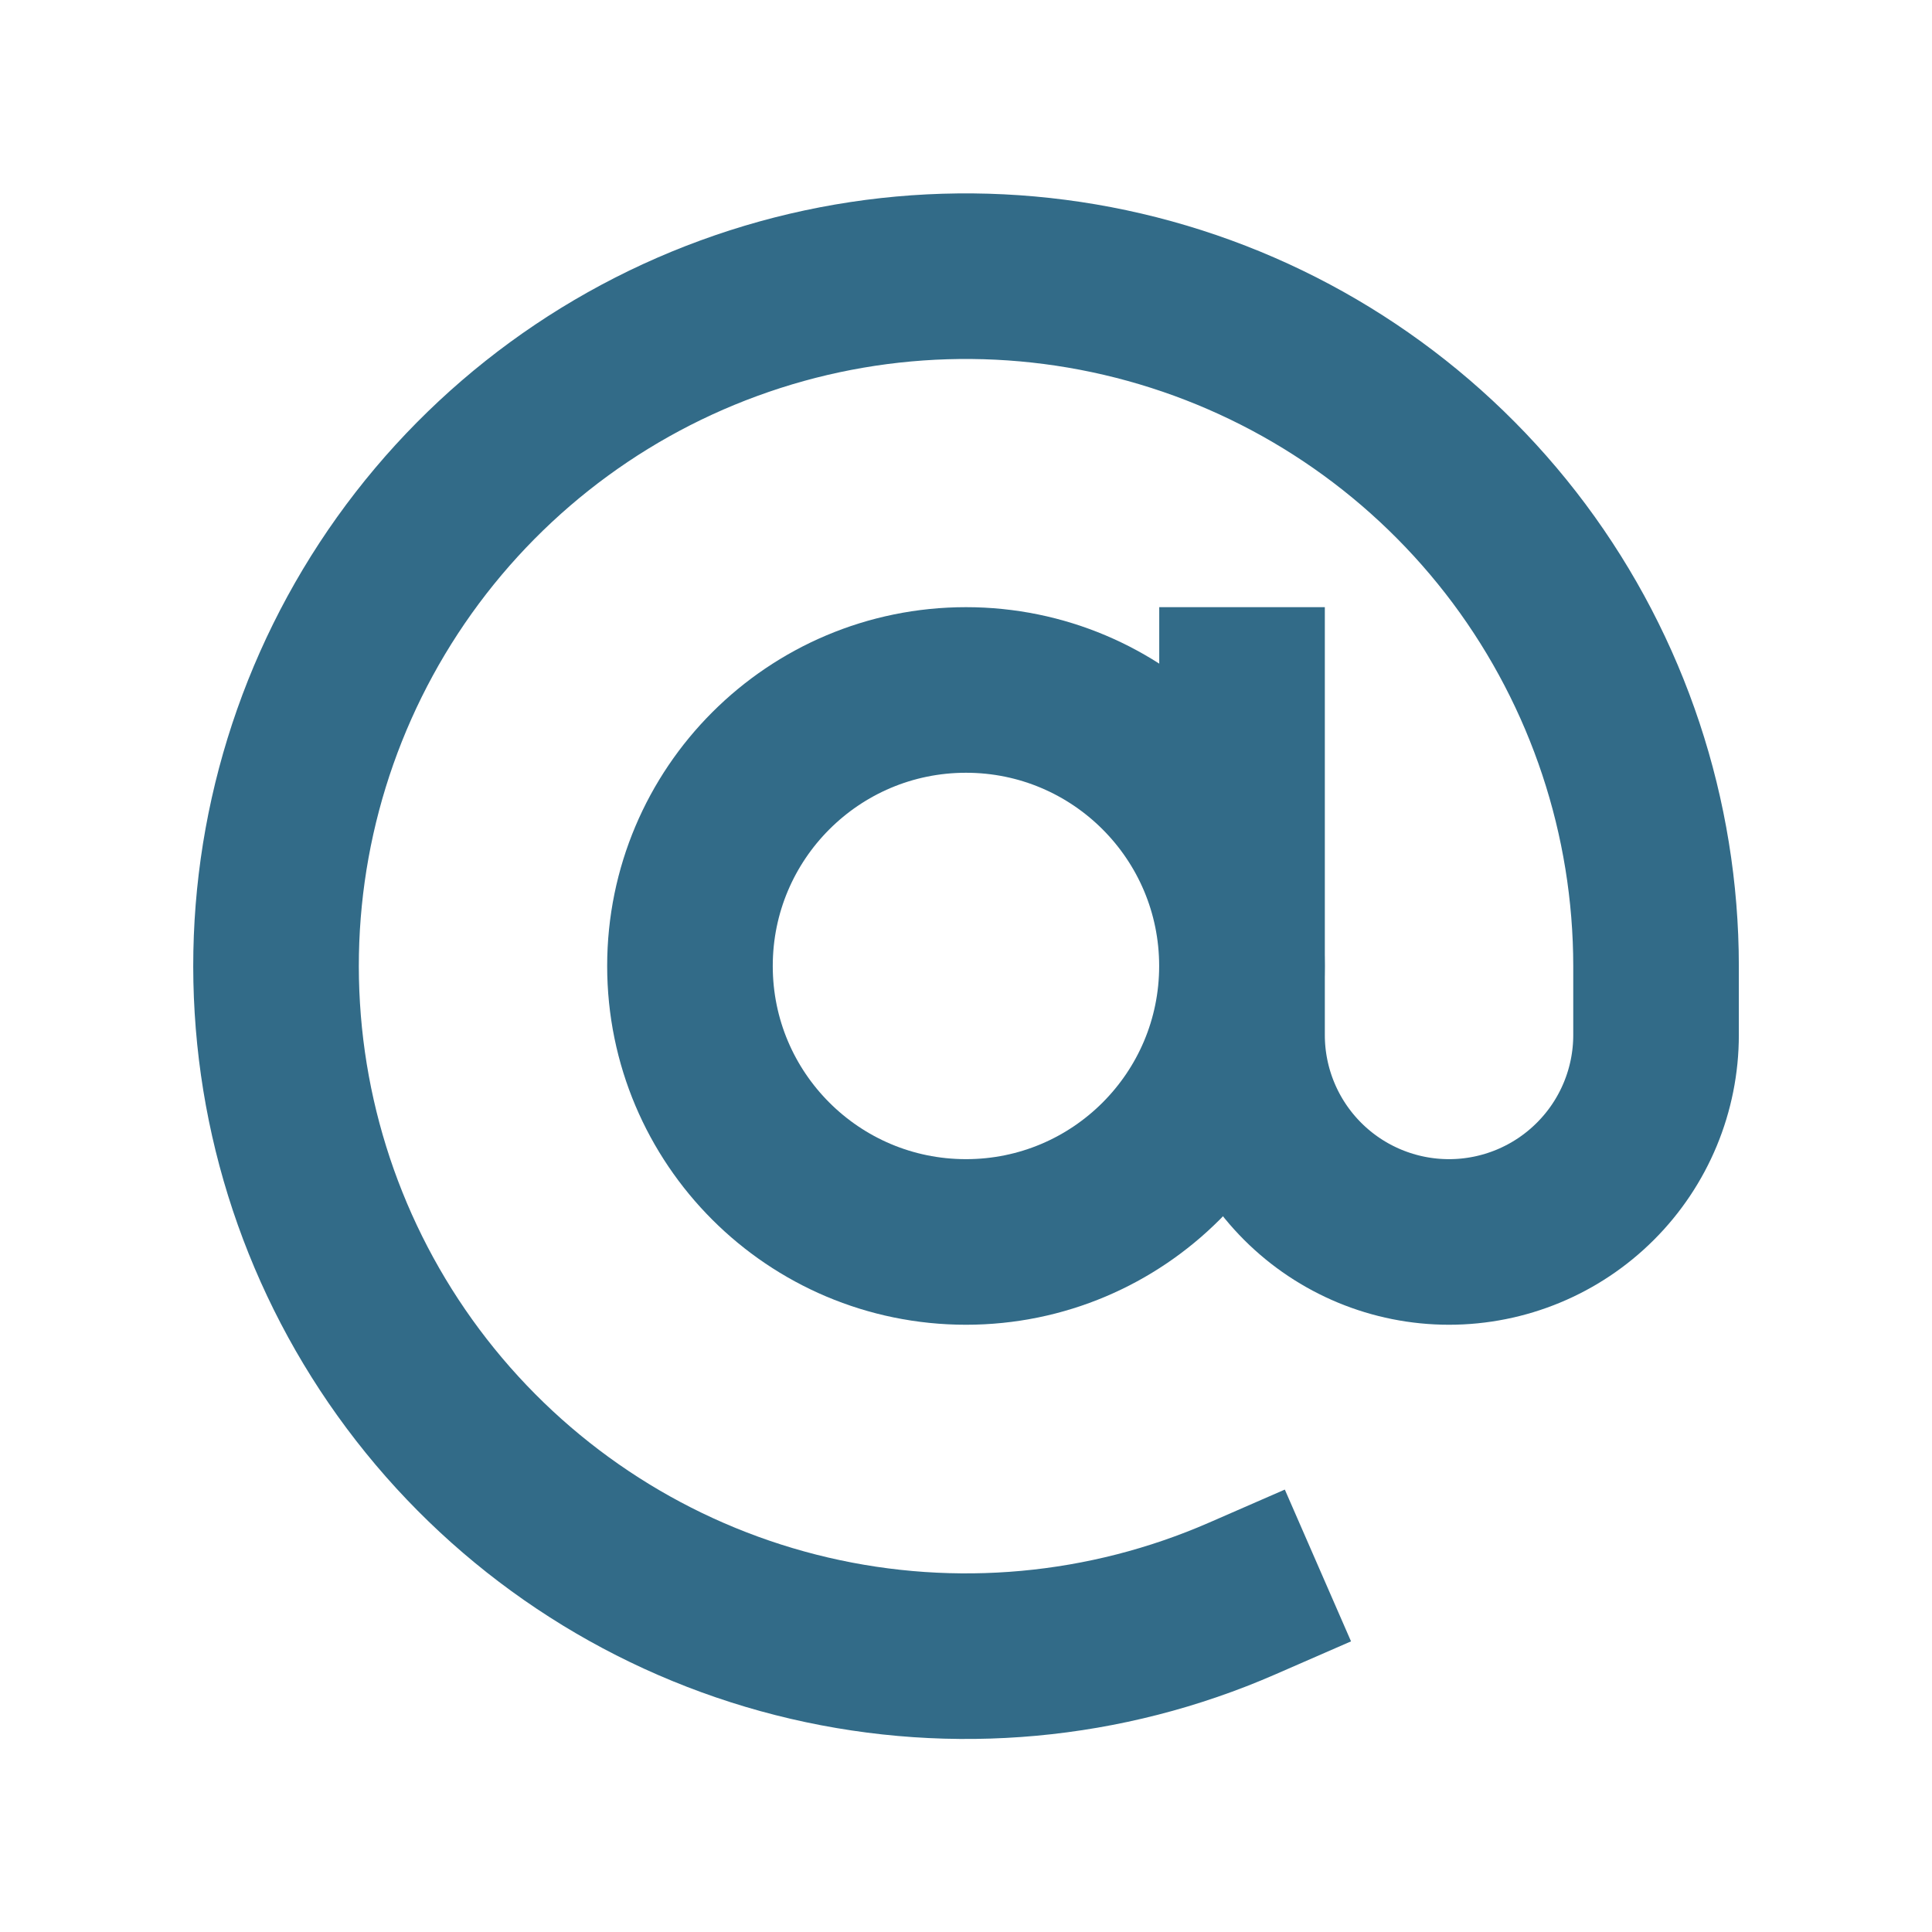
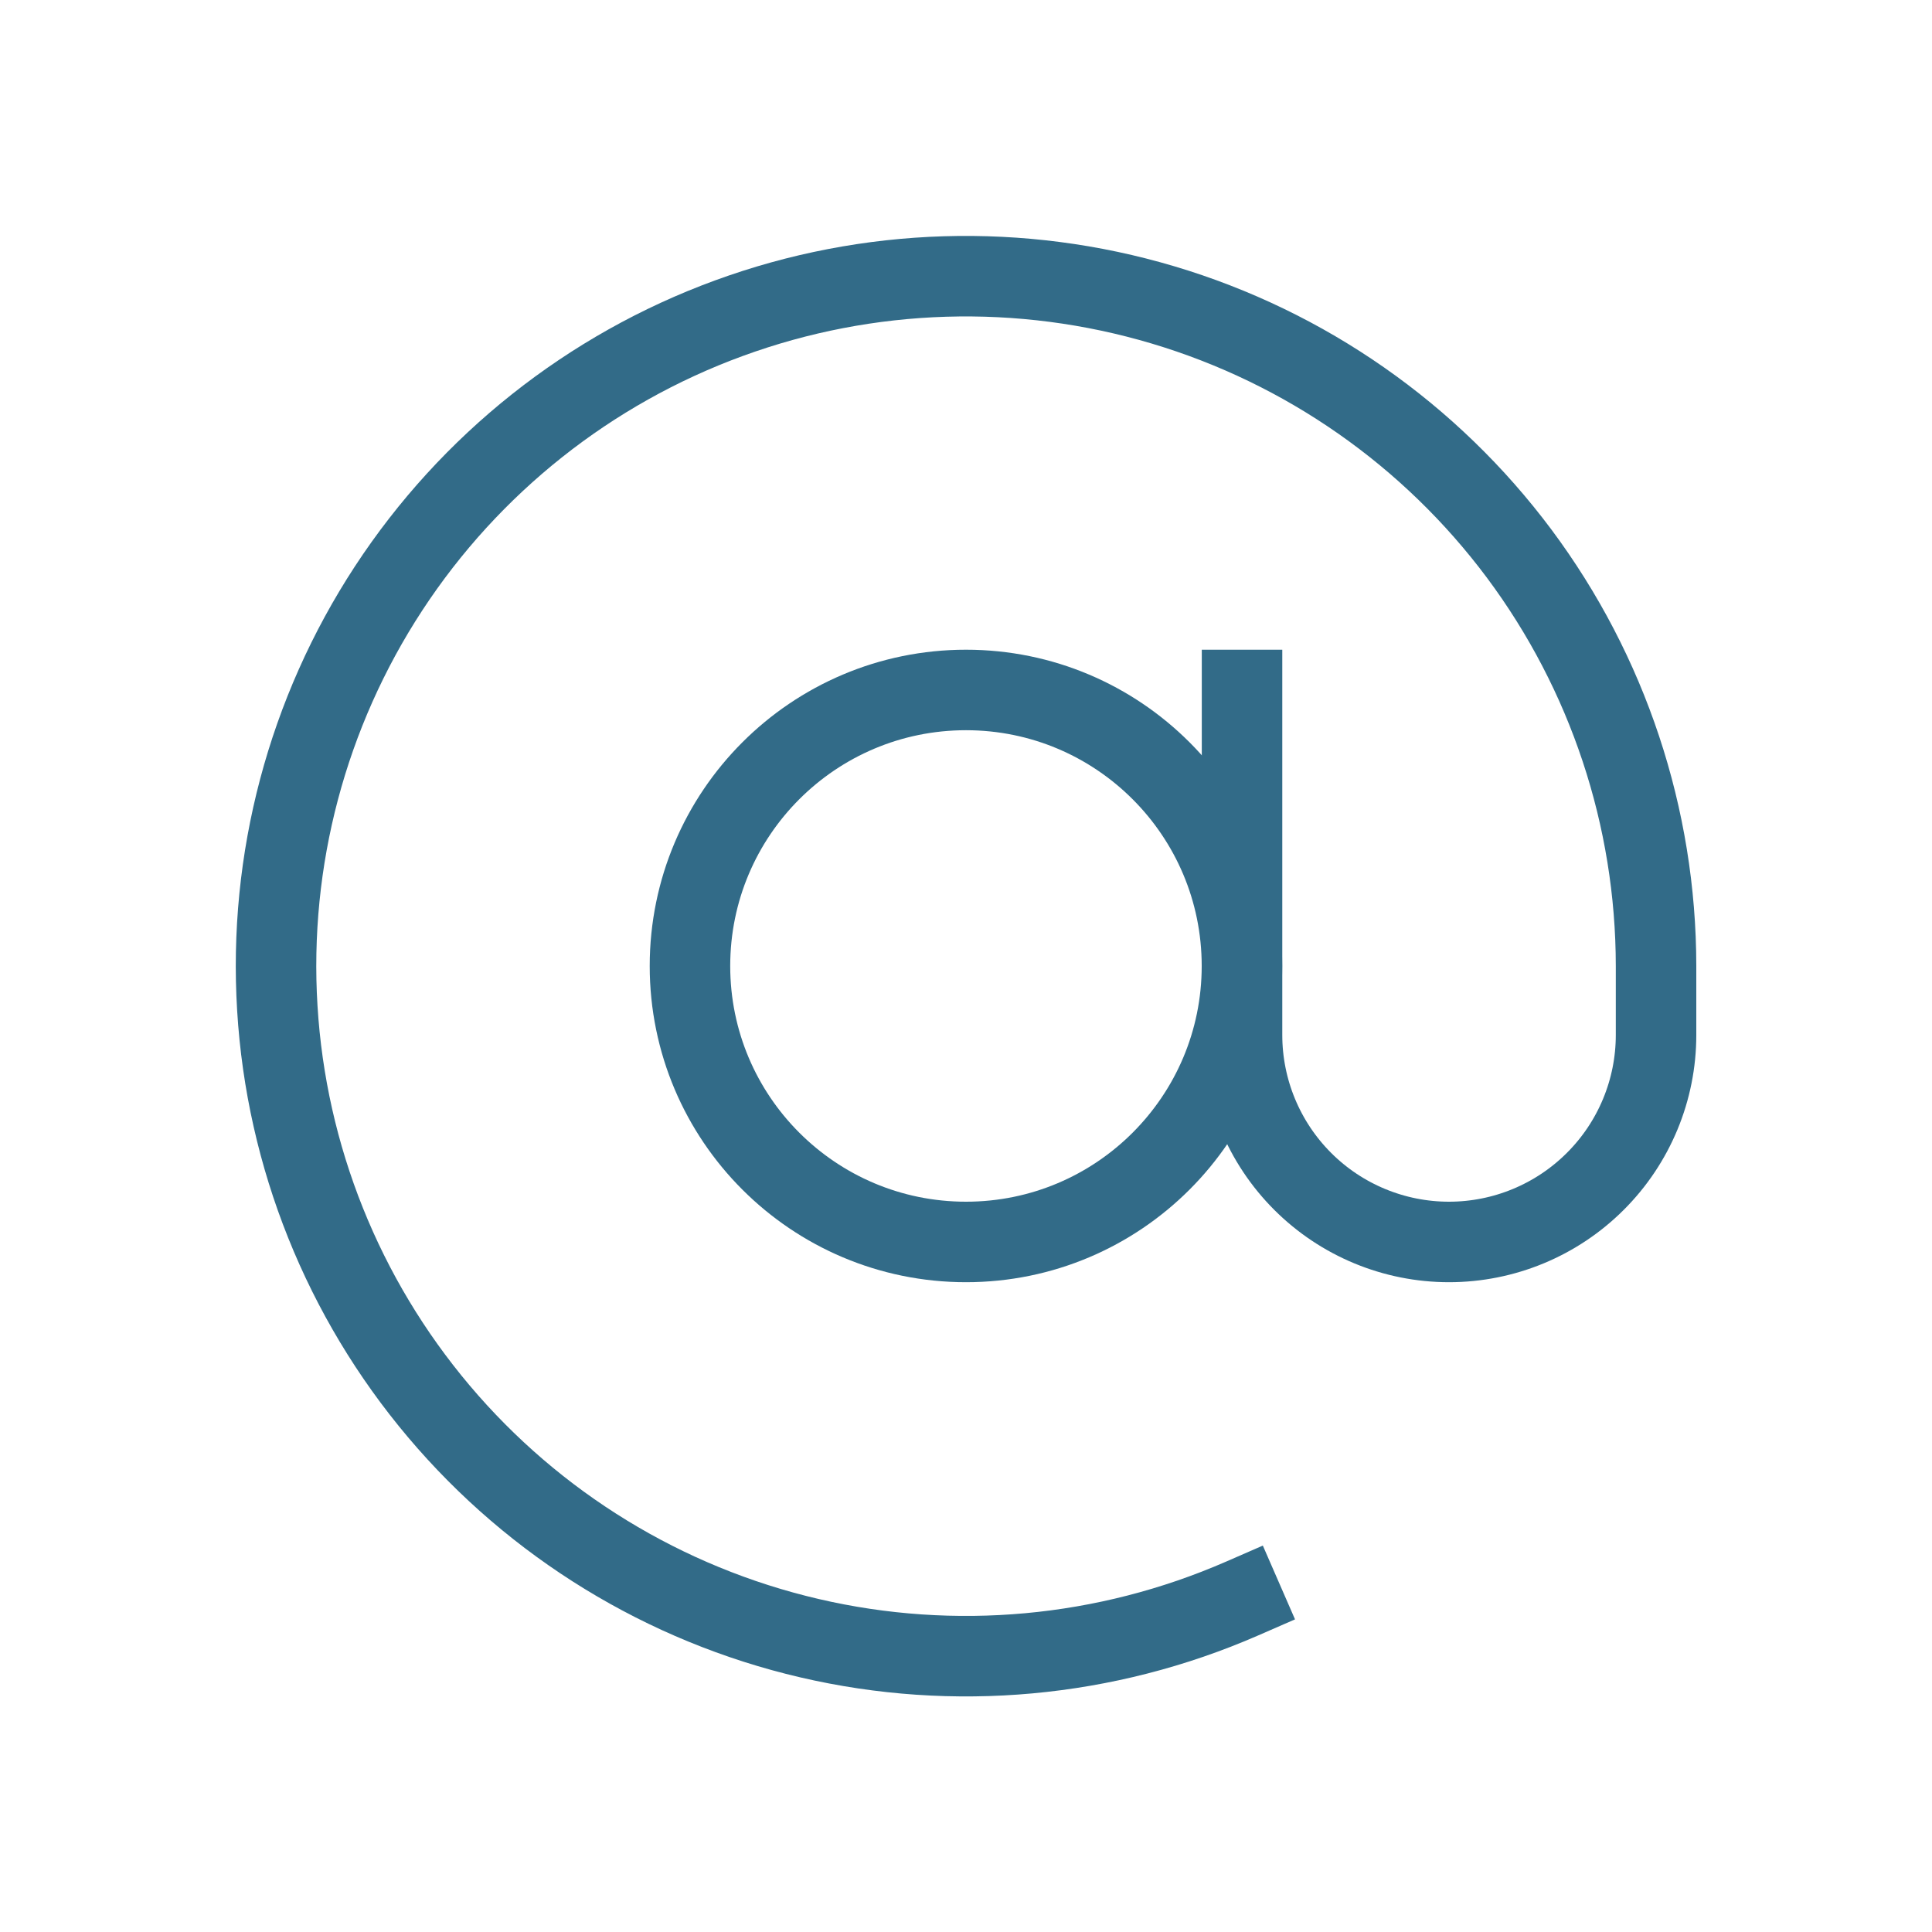
<svg xmlns="http://www.w3.org/2000/svg" width="24" height="24" viewBox="0 0 24 24" fill="none">
-   <path d="M12 15.428C13.893 15.428 15.428 13.893 15.428 12C15.428 10.106 13.893 8.571 12 8.571C10.106 8.571 8.571 10.106 8.571 12C8.571 13.893 10.106 15.428 12 15.428Z" stroke="#326B88" stroke-width="2.057" stroke-miterlimit="10" stroke-linecap="square" />
-   <path d="M15.429 19.858C13.737 20.596 11.852 20.769 10.055 20.35C8.257 19.931 6.643 18.943 5.452 17.533C4.261 16.123 3.557 14.367 3.445 12.524C3.332 10.682 3.817 8.853 4.828 7.308C5.839 5.764 7.321 4.587 9.054 3.953C10.787 3.318 12.679 3.261 14.448 3.788C16.217 4.315 17.768 5.399 18.872 6.878C19.975 8.358 20.571 10.154 20.572 12V12.857C20.572 13.539 20.301 14.193 19.818 14.675C19.336 15.157 18.682 15.428 18 15.428C17.318 15.428 16.664 15.157 16.182 14.675C15.7 14.193 15.429 13.539 15.429 12.857V8.571" stroke="#326B88" stroke-width="2.057" stroke-miterlimit="10" stroke-linecap="square" />
+   <path d="M12 15.428C13.893 15.428 15.428 13.893 15.428 12C15.428 10.106 13.893 8.571 12 8.571C10.106 8.571 8.571 10.106 8.571 12C8.571 13.893 10.106 15.428 12 15.428Z" stroke="#326B88" strokeWidth="2.057" stroke-miterlimit="10" stroke-linecap="square" />
+   <path d="M15.429 19.858C13.737 20.596 11.852 20.769 10.055 20.35C8.257 19.931 6.643 18.943 5.452 17.533C4.261 16.123 3.557 14.367 3.445 12.524C3.332 10.682 3.817 8.853 4.828 7.308C5.839 5.764 7.321 4.587 9.054 3.953C10.787 3.318 12.679 3.261 14.448 3.788C16.217 4.315 17.768 5.399 18.872 6.878C19.975 8.358 20.571 10.154 20.572 12V12.857C20.572 13.539 20.301 14.193 19.818 14.675C19.336 15.157 18.682 15.428 18 15.428C17.318 15.428 16.664 15.157 16.182 14.675C15.7 14.193 15.429 13.539 15.429 12.857V8.571" stroke="#326B88" strokeWidth="2.057" stroke-miterlimit="10" stroke-linecap="square" />
</svg>
